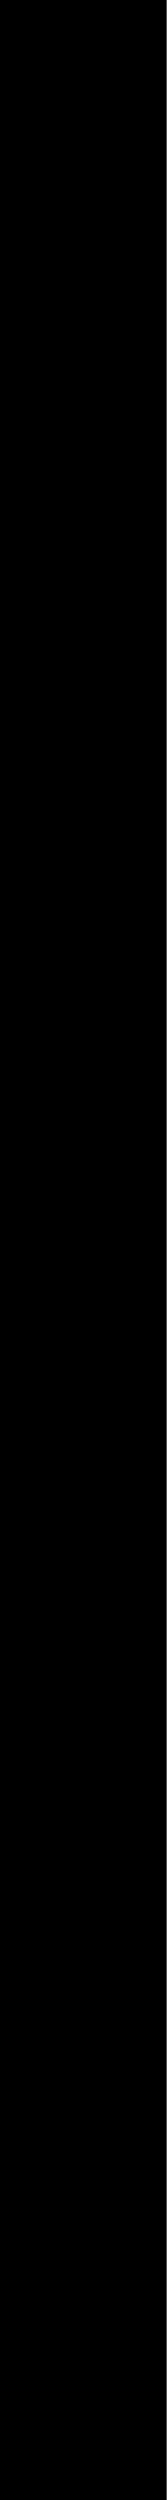
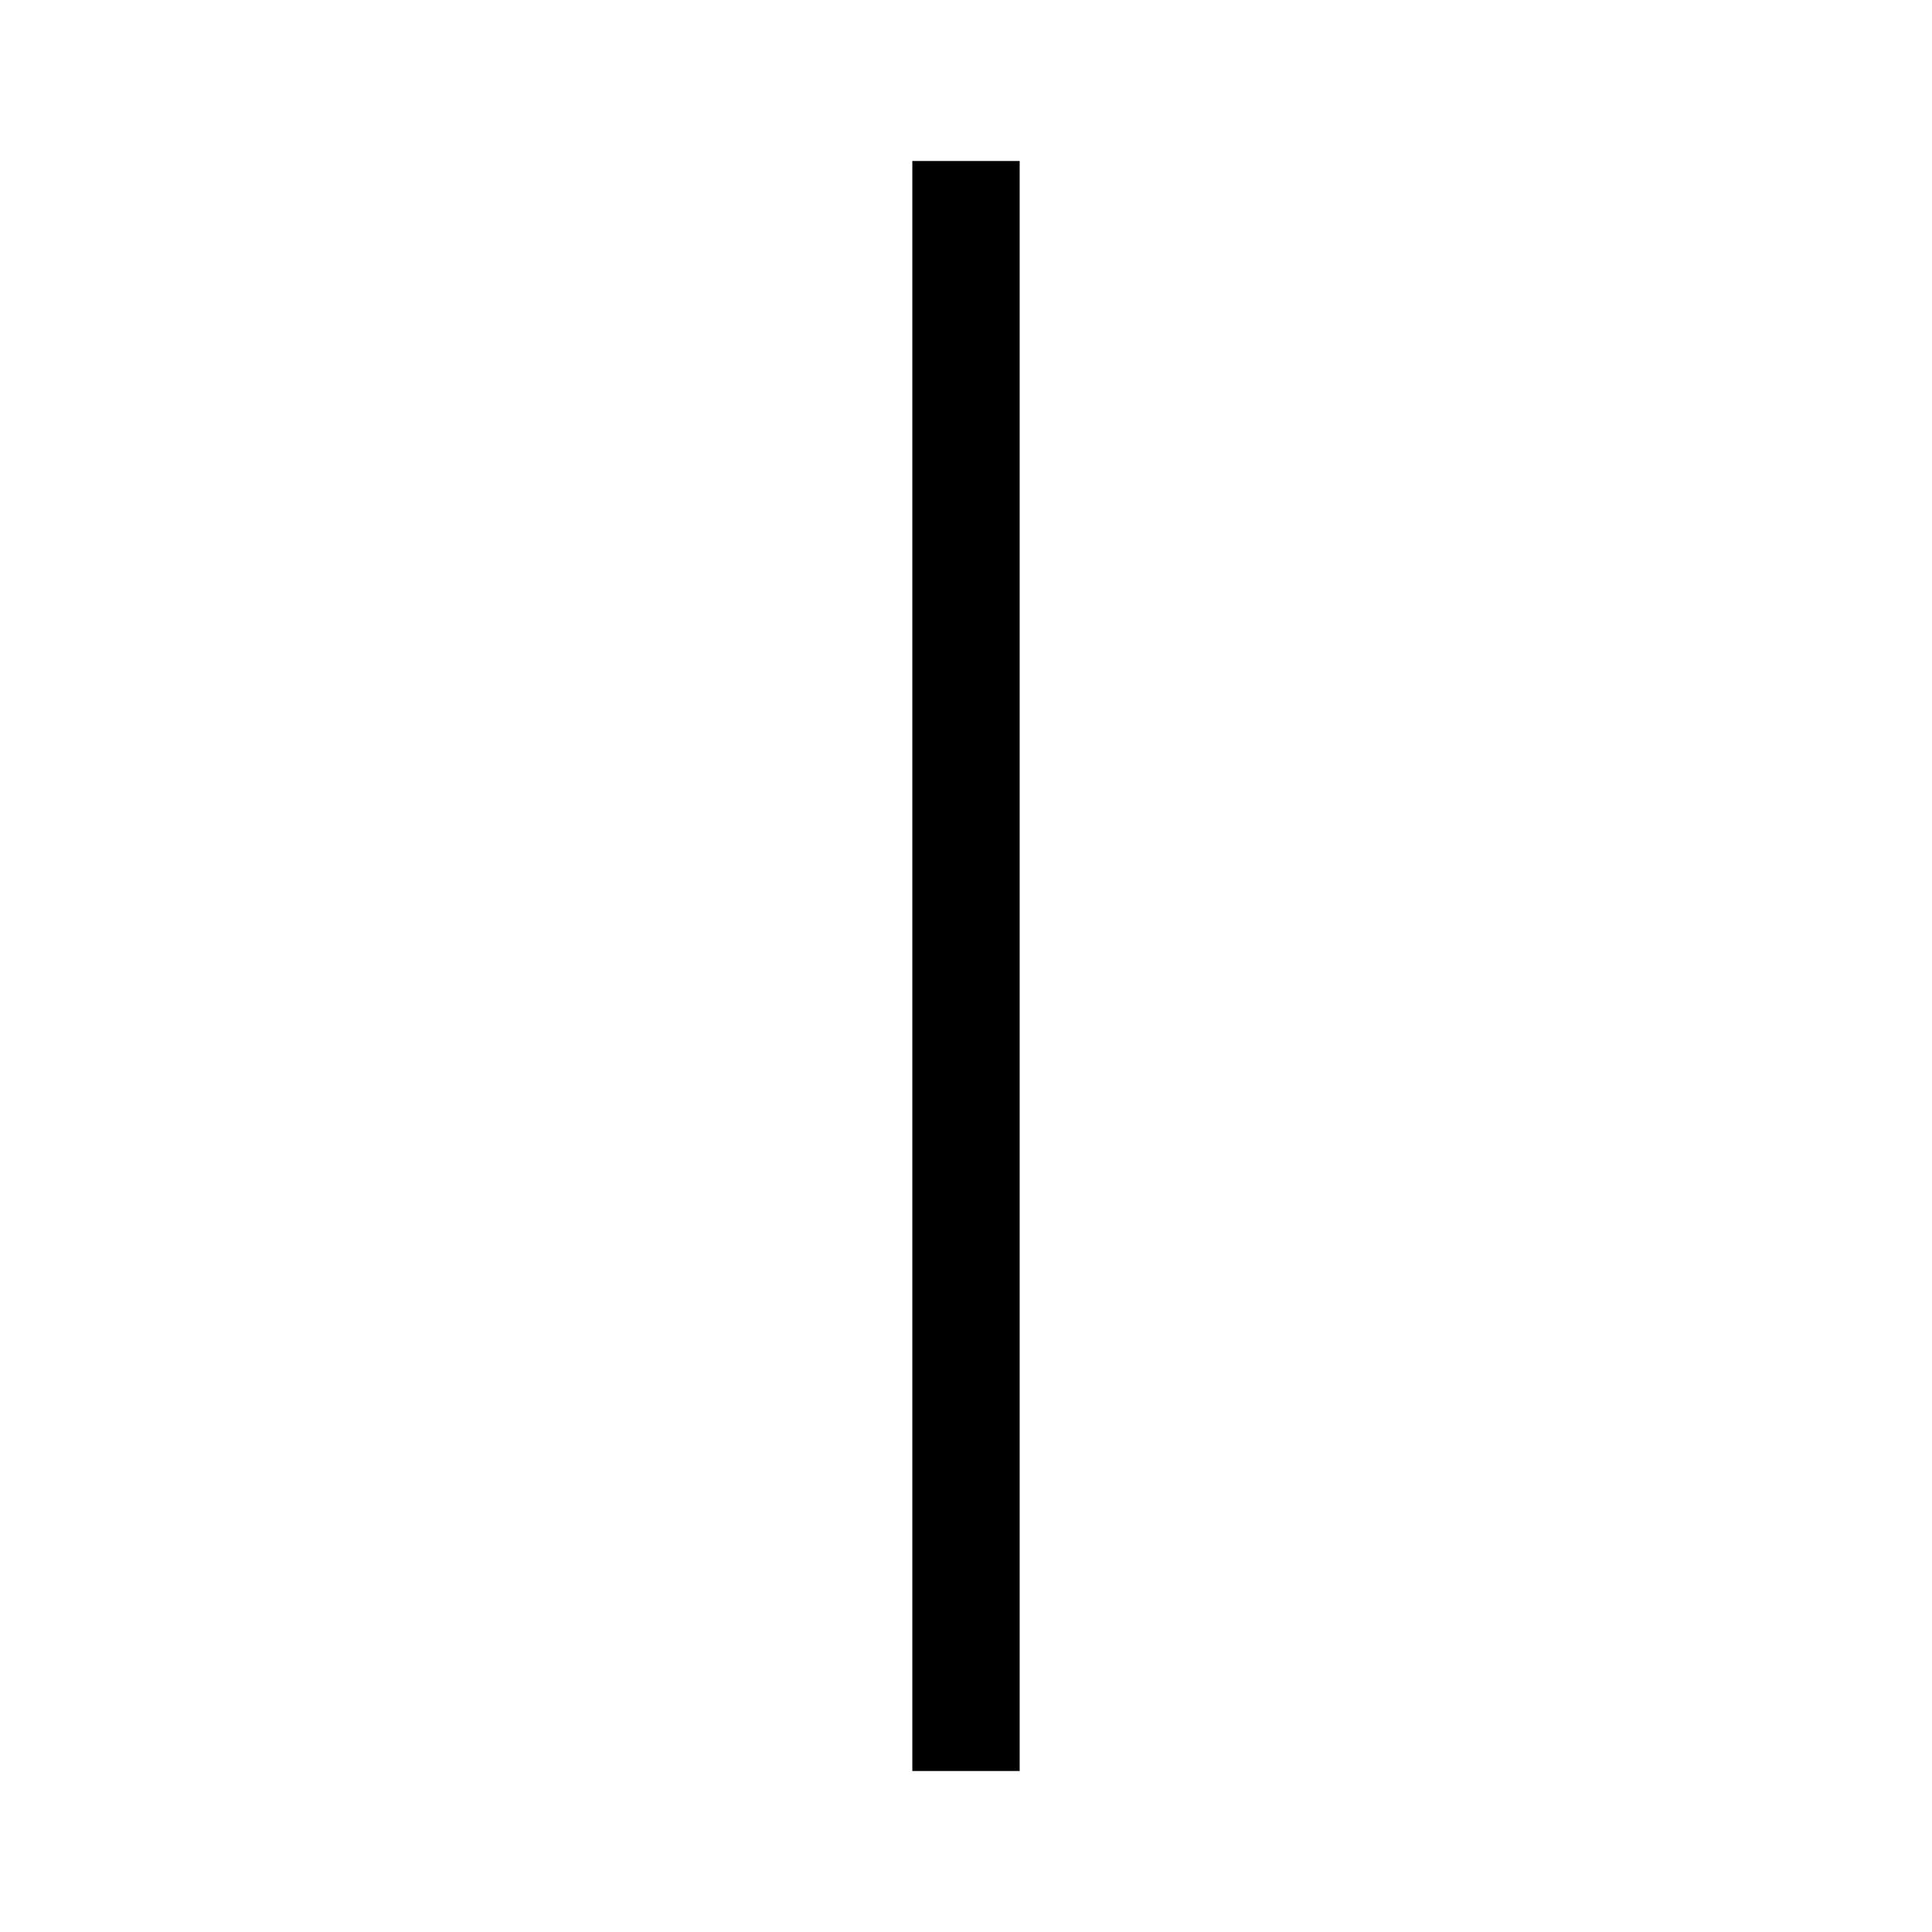
- <svg xmlns="http://www.w3.org/2000/svg" version="1.0" width="4" height="60" id="svg19533">
+ <svg xmlns="http://www.w3.org/2000/svg" version="1.0" width="72" height="72" id="svg19533">
  <defs id="defs19535" />
-   <g id="layer1">
-     <path d="M 2,60 L 2,0" style="fill:none;fill-opacity:0.75;fill-rule:evenodd;stroke:#000000;stroke-width:4;stroke-linecap:butt;stroke-linejoin:miter;stroke-miterlimit:4;stroke-dasharray:none;stroke-opacity:1" id="path19589" />
+   <g id="layer1" transform="translate(34,6)">
+     <path d="M 2,60 V 0" style="fill:none;fill-opacity:0.75;fill-rule:evenodd;stroke:#000000;stroke-width:4;stroke-linecap:butt;stroke-linejoin:miter;stroke-miterlimit:4;stroke-dasharray:none;stroke-opacity:1" id="path19589" />
  </g>
</svg>
